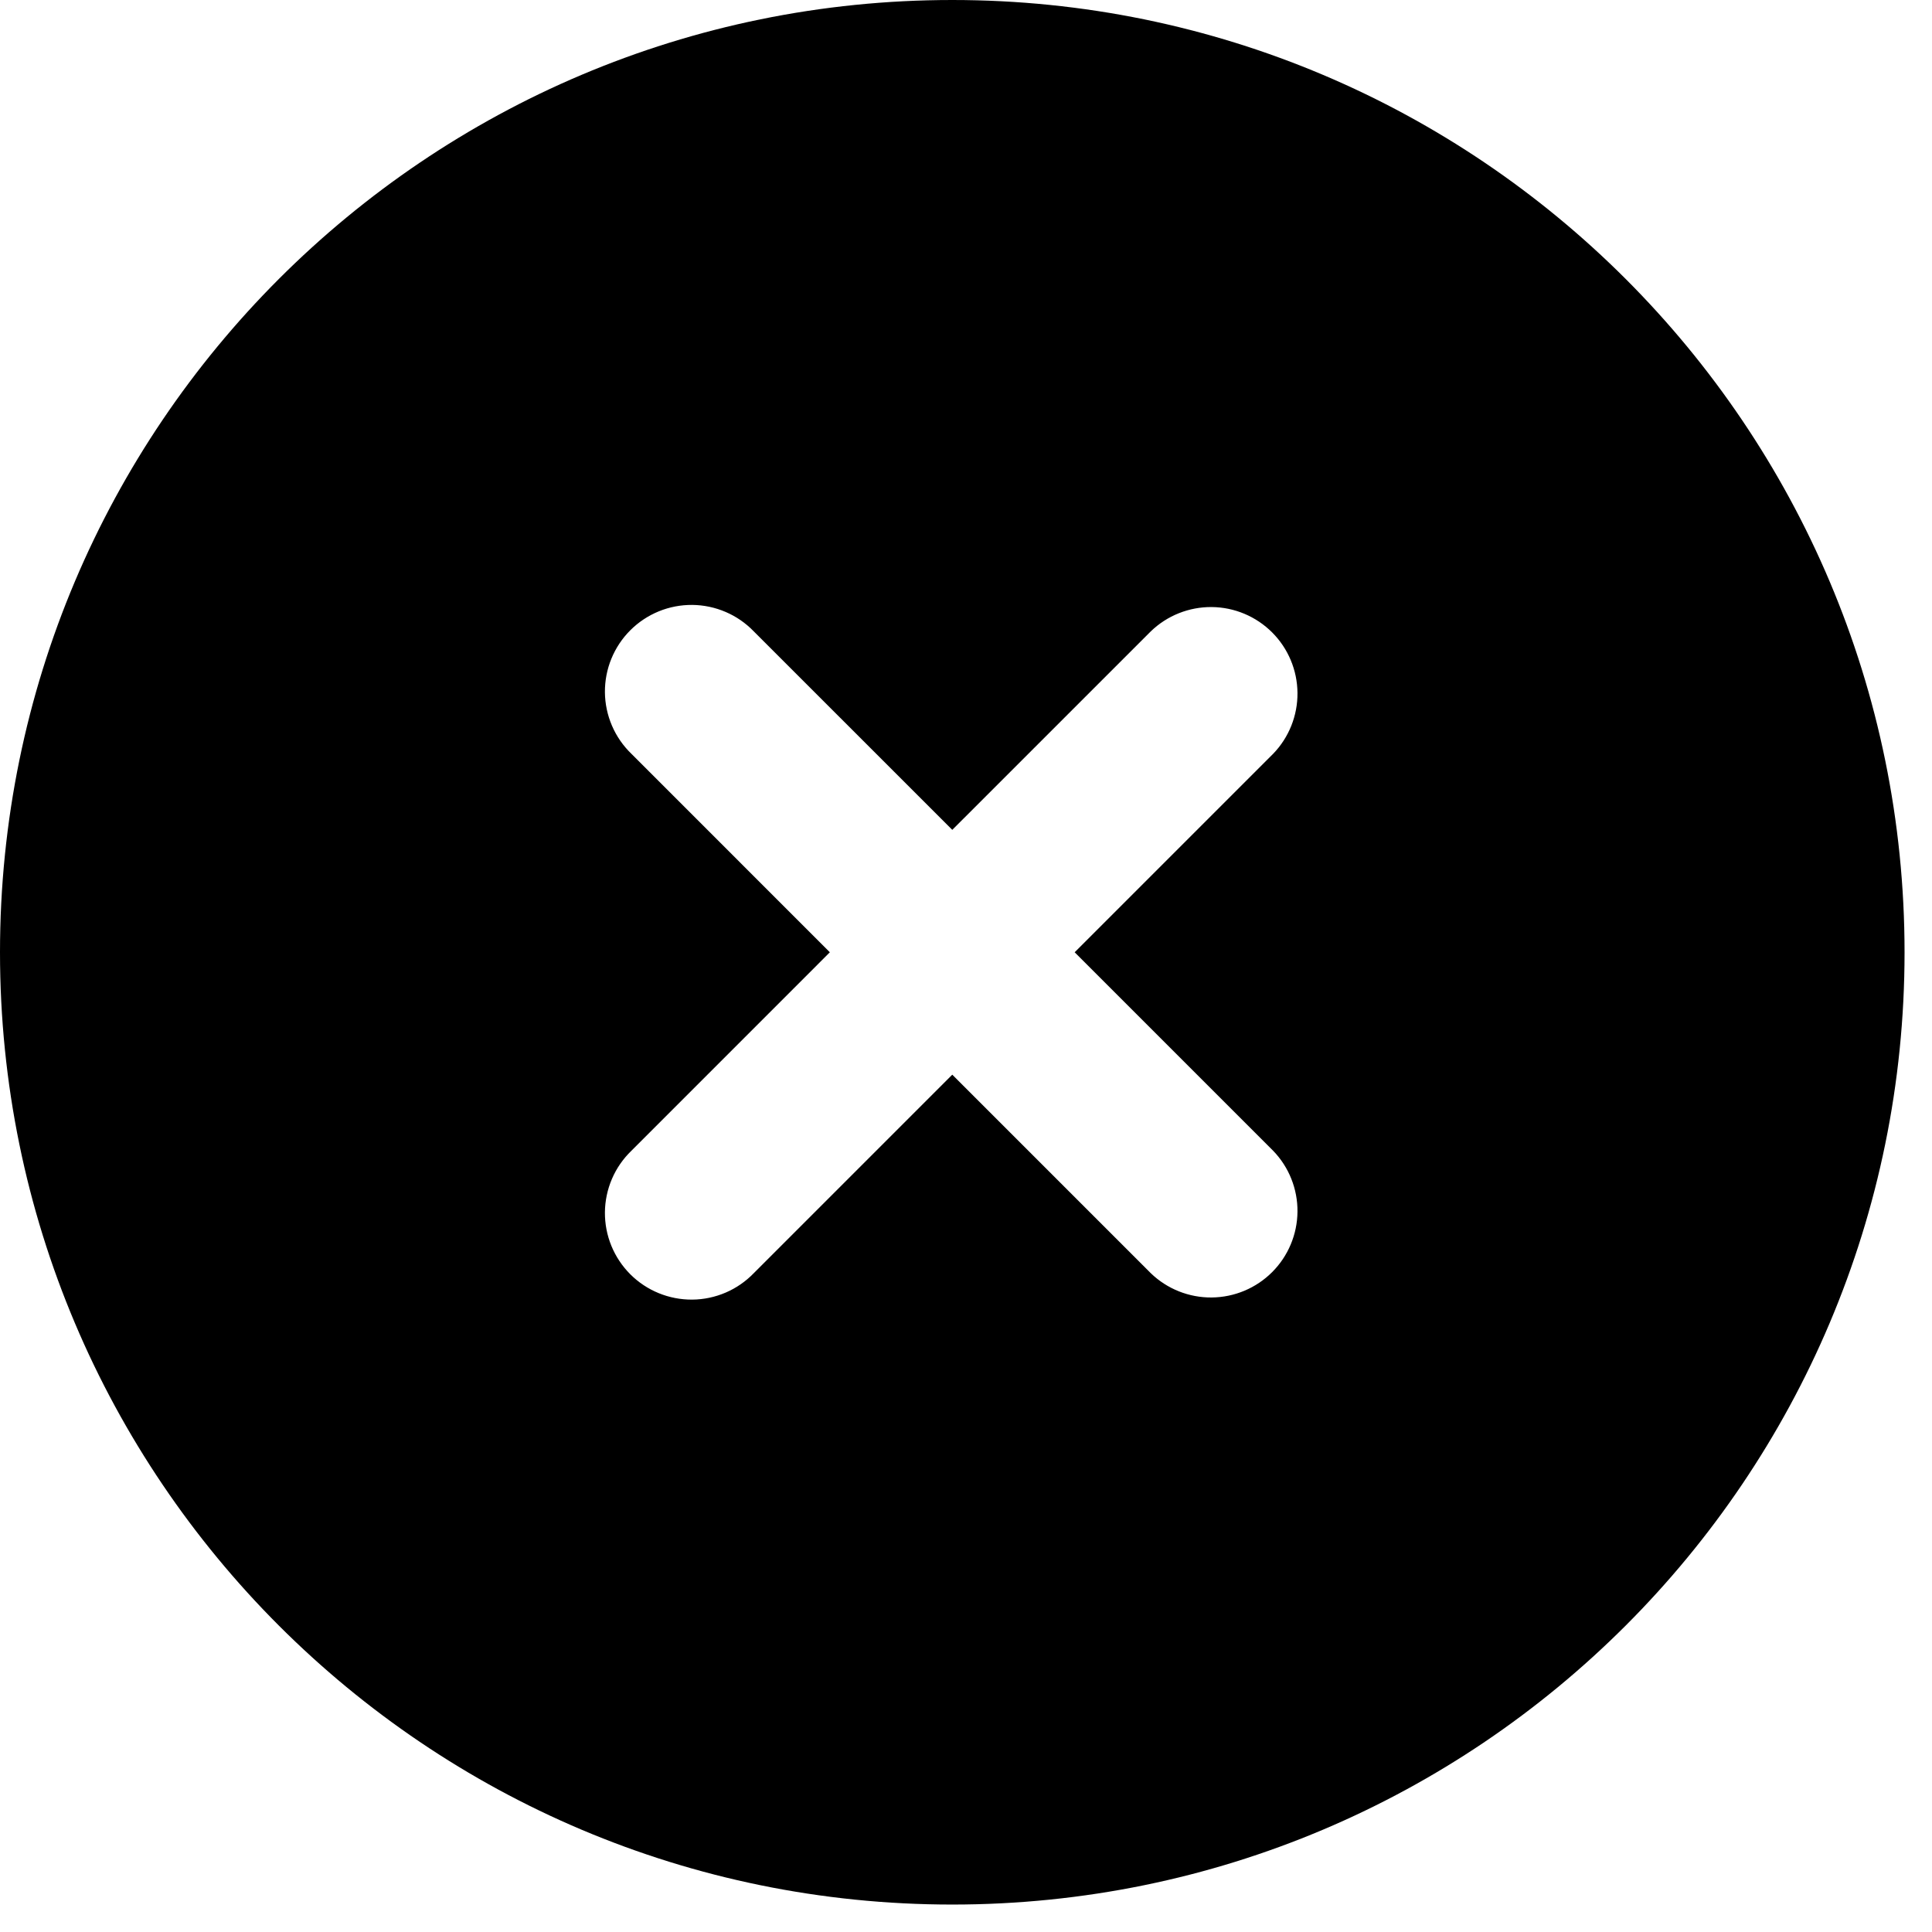
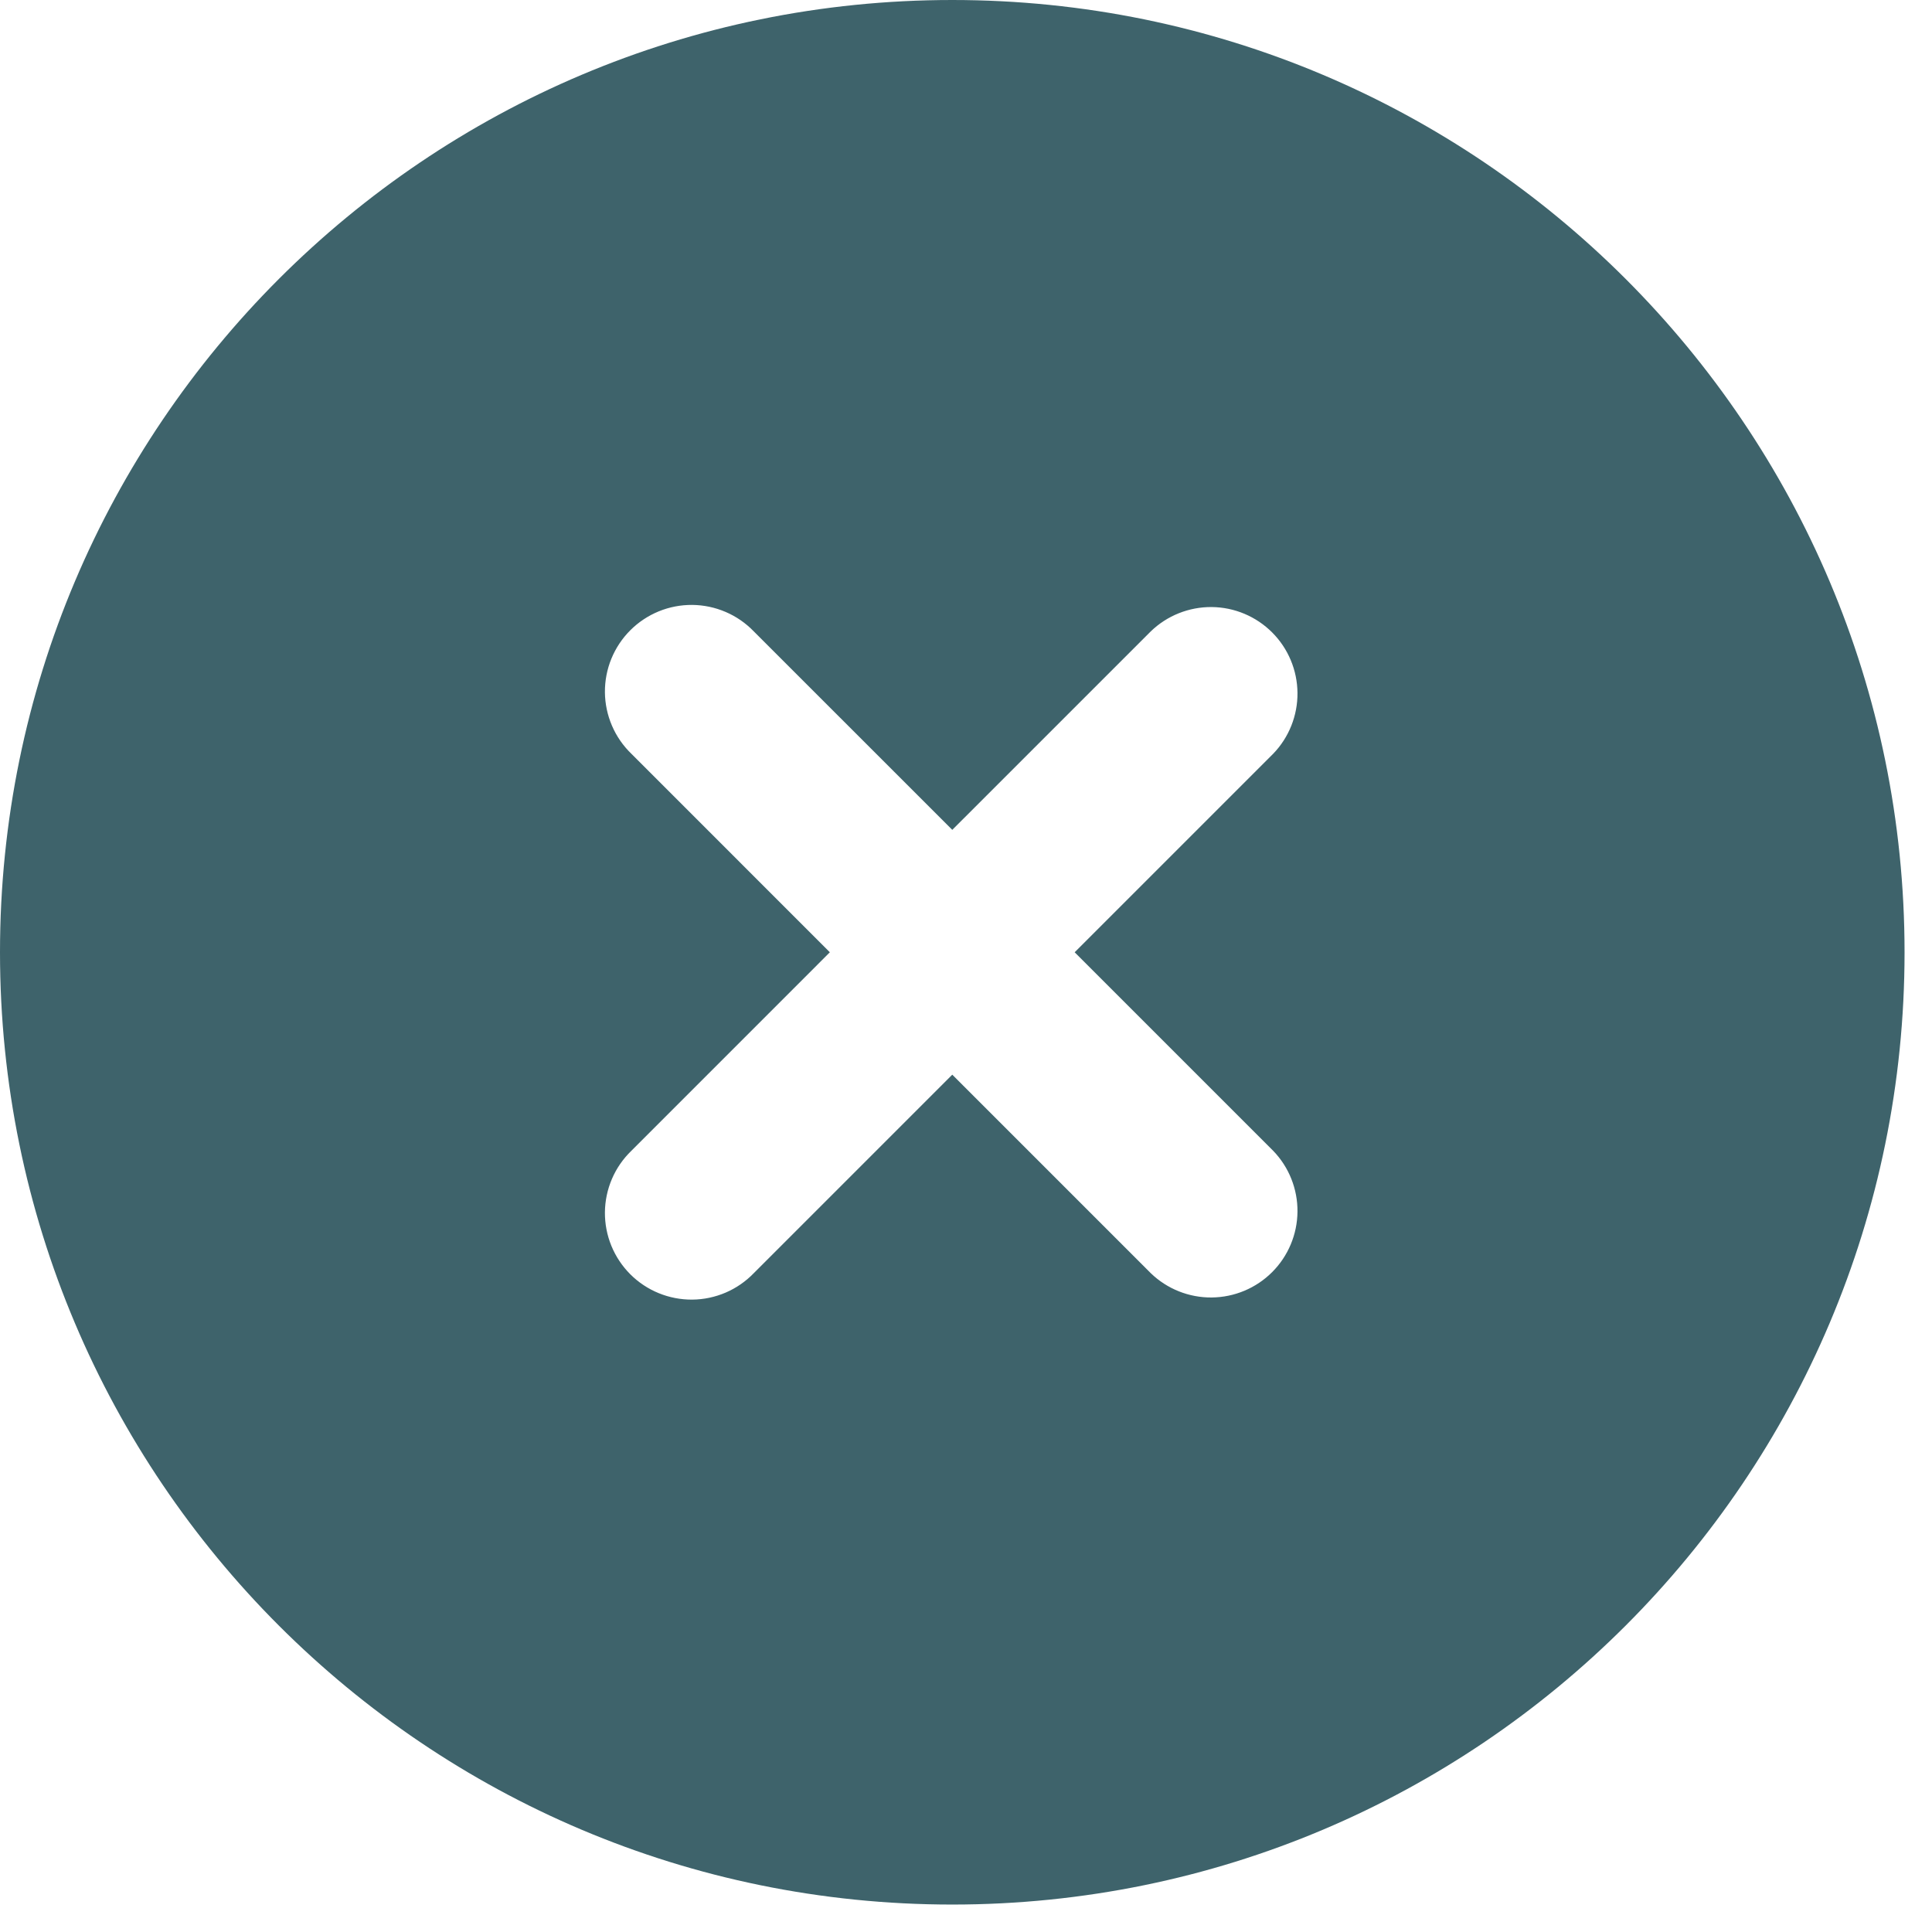
<svg xmlns="http://www.w3.org/2000/svg" width="68" height="68" viewBox="0 0 68 68" fill="none">
-   <path fill-rule="evenodd" clip-rule="evenodd" d="M33.517 0C15.006 0 0 15.006 0 33.517C0 52.027 15.006 67.034 33.517 67.034C52.027 67.034 67.034 52.027 67.034 33.517C67.034 15.006 52.027 0 33.517 0ZM44.812 26.53C45.367 25.955 45.674 25.186 45.667 24.387C45.66 23.588 45.34 22.824 44.775 22.259C44.21 21.694 43.446 21.373 42.647 21.366C41.848 21.36 41.078 21.667 40.504 22.222L33.517 29.208L26.53 22.222C26.249 21.931 25.913 21.698 25.541 21.539C25.169 21.379 24.769 21.295 24.365 21.291C23.96 21.288 23.559 21.365 23.185 21.518C22.81 21.672 22.47 21.898 22.184 22.184C21.898 22.47 21.672 22.81 21.518 23.185C21.365 23.559 21.288 23.96 21.291 24.365C21.295 24.769 21.379 25.169 21.539 25.541C21.698 25.913 21.931 26.249 22.222 26.53L29.208 33.517L22.222 40.504C21.931 40.785 21.698 41.121 21.539 41.492C21.379 41.864 21.295 42.264 21.291 42.669C21.288 43.073 21.365 43.474 21.518 43.849C21.672 44.223 21.898 44.564 22.184 44.85C22.47 45.136 22.81 45.362 23.185 45.515C23.559 45.668 23.96 45.745 24.365 45.742C24.769 45.739 25.169 45.654 25.541 45.495C25.913 45.335 26.249 45.103 26.53 44.812L33.517 37.825L40.504 44.812C41.078 45.367 41.848 45.674 42.647 45.667C43.446 45.66 44.21 45.34 44.775 44.775C45.34 44.21 45.66 43.446 45.667 42.647C45.674 41.848 45.367 41.078 44.812 40.504L37.825 33.517L44.812 26.53Z" fill="black" />
+   <path fill-rule="evenodd" clip-rule="evenodd" d="M33.517 0C15.006 0 0 15.006 0 33.517C0 52.027 15.006 67.034 33.517 67.034C52.027 67.034 67.034 52.027 67.034 33.517C67.034 15.006 52.027 0 33.517 0ZM44.812 26.53C45.367 25.955 45.674 25.186 45.667 24.387C45.66 23.588 45.34 22.824 44.775 22.259C44.21 21.694 43.446 21.373 42.647 21.366C41.848 21.36 41.078 21.667 40.504 22.222L33.517 29.208L26.53 22.222C26.249 21.931 25.913 21.698 25.541 21.539C25.169 21.379 24.769 21.295 24.365 21.291C23.96 21.288 23.559 21.365 23.185 21.518C22.81 21.672 22.47 21.898 22.184 22.184C21.898 22.47 21.672 22.81 21.518 23.185C21.365 23.559 21.288 23.96 21.291 24.365C21.295 24.769 21.379 25.169 21.539 25.541C21.698 25.913 21.931 26.249 22.222 26.53L29.208 33.517L22.222 40.504C21.931 40.785 21.698 41.121 21.539 41.492C21.379 41.864 21.295 42.264 21.291 42.669C21.288 43.073 21.365 43.474 21.518 43.849C21.672 44.223 21.898 44.564 22.184 44.85C22.47 45.136 22.81 45.362 23.185 45.515C23.559 45.668 23.96 45.745 24.365 45.742C24.769 45.739 25.169 45.654 25.541 45.495C25.913 45.335 26.249 45.103 26.53 44.812L33.517 37.825L40.504 44.812C41.078 45.367 41.848 45.674 42.647 45.667C43.446 45.66 44.21 45.34 44.775 44.775C45.34 44.21 45.66 43.446 45.667 42.647C45.674 41.848 45.367 41.078 44.812 40.504L37.825 33.517L44.812 26.53Z" fill="#3e636b" />
</svg>
